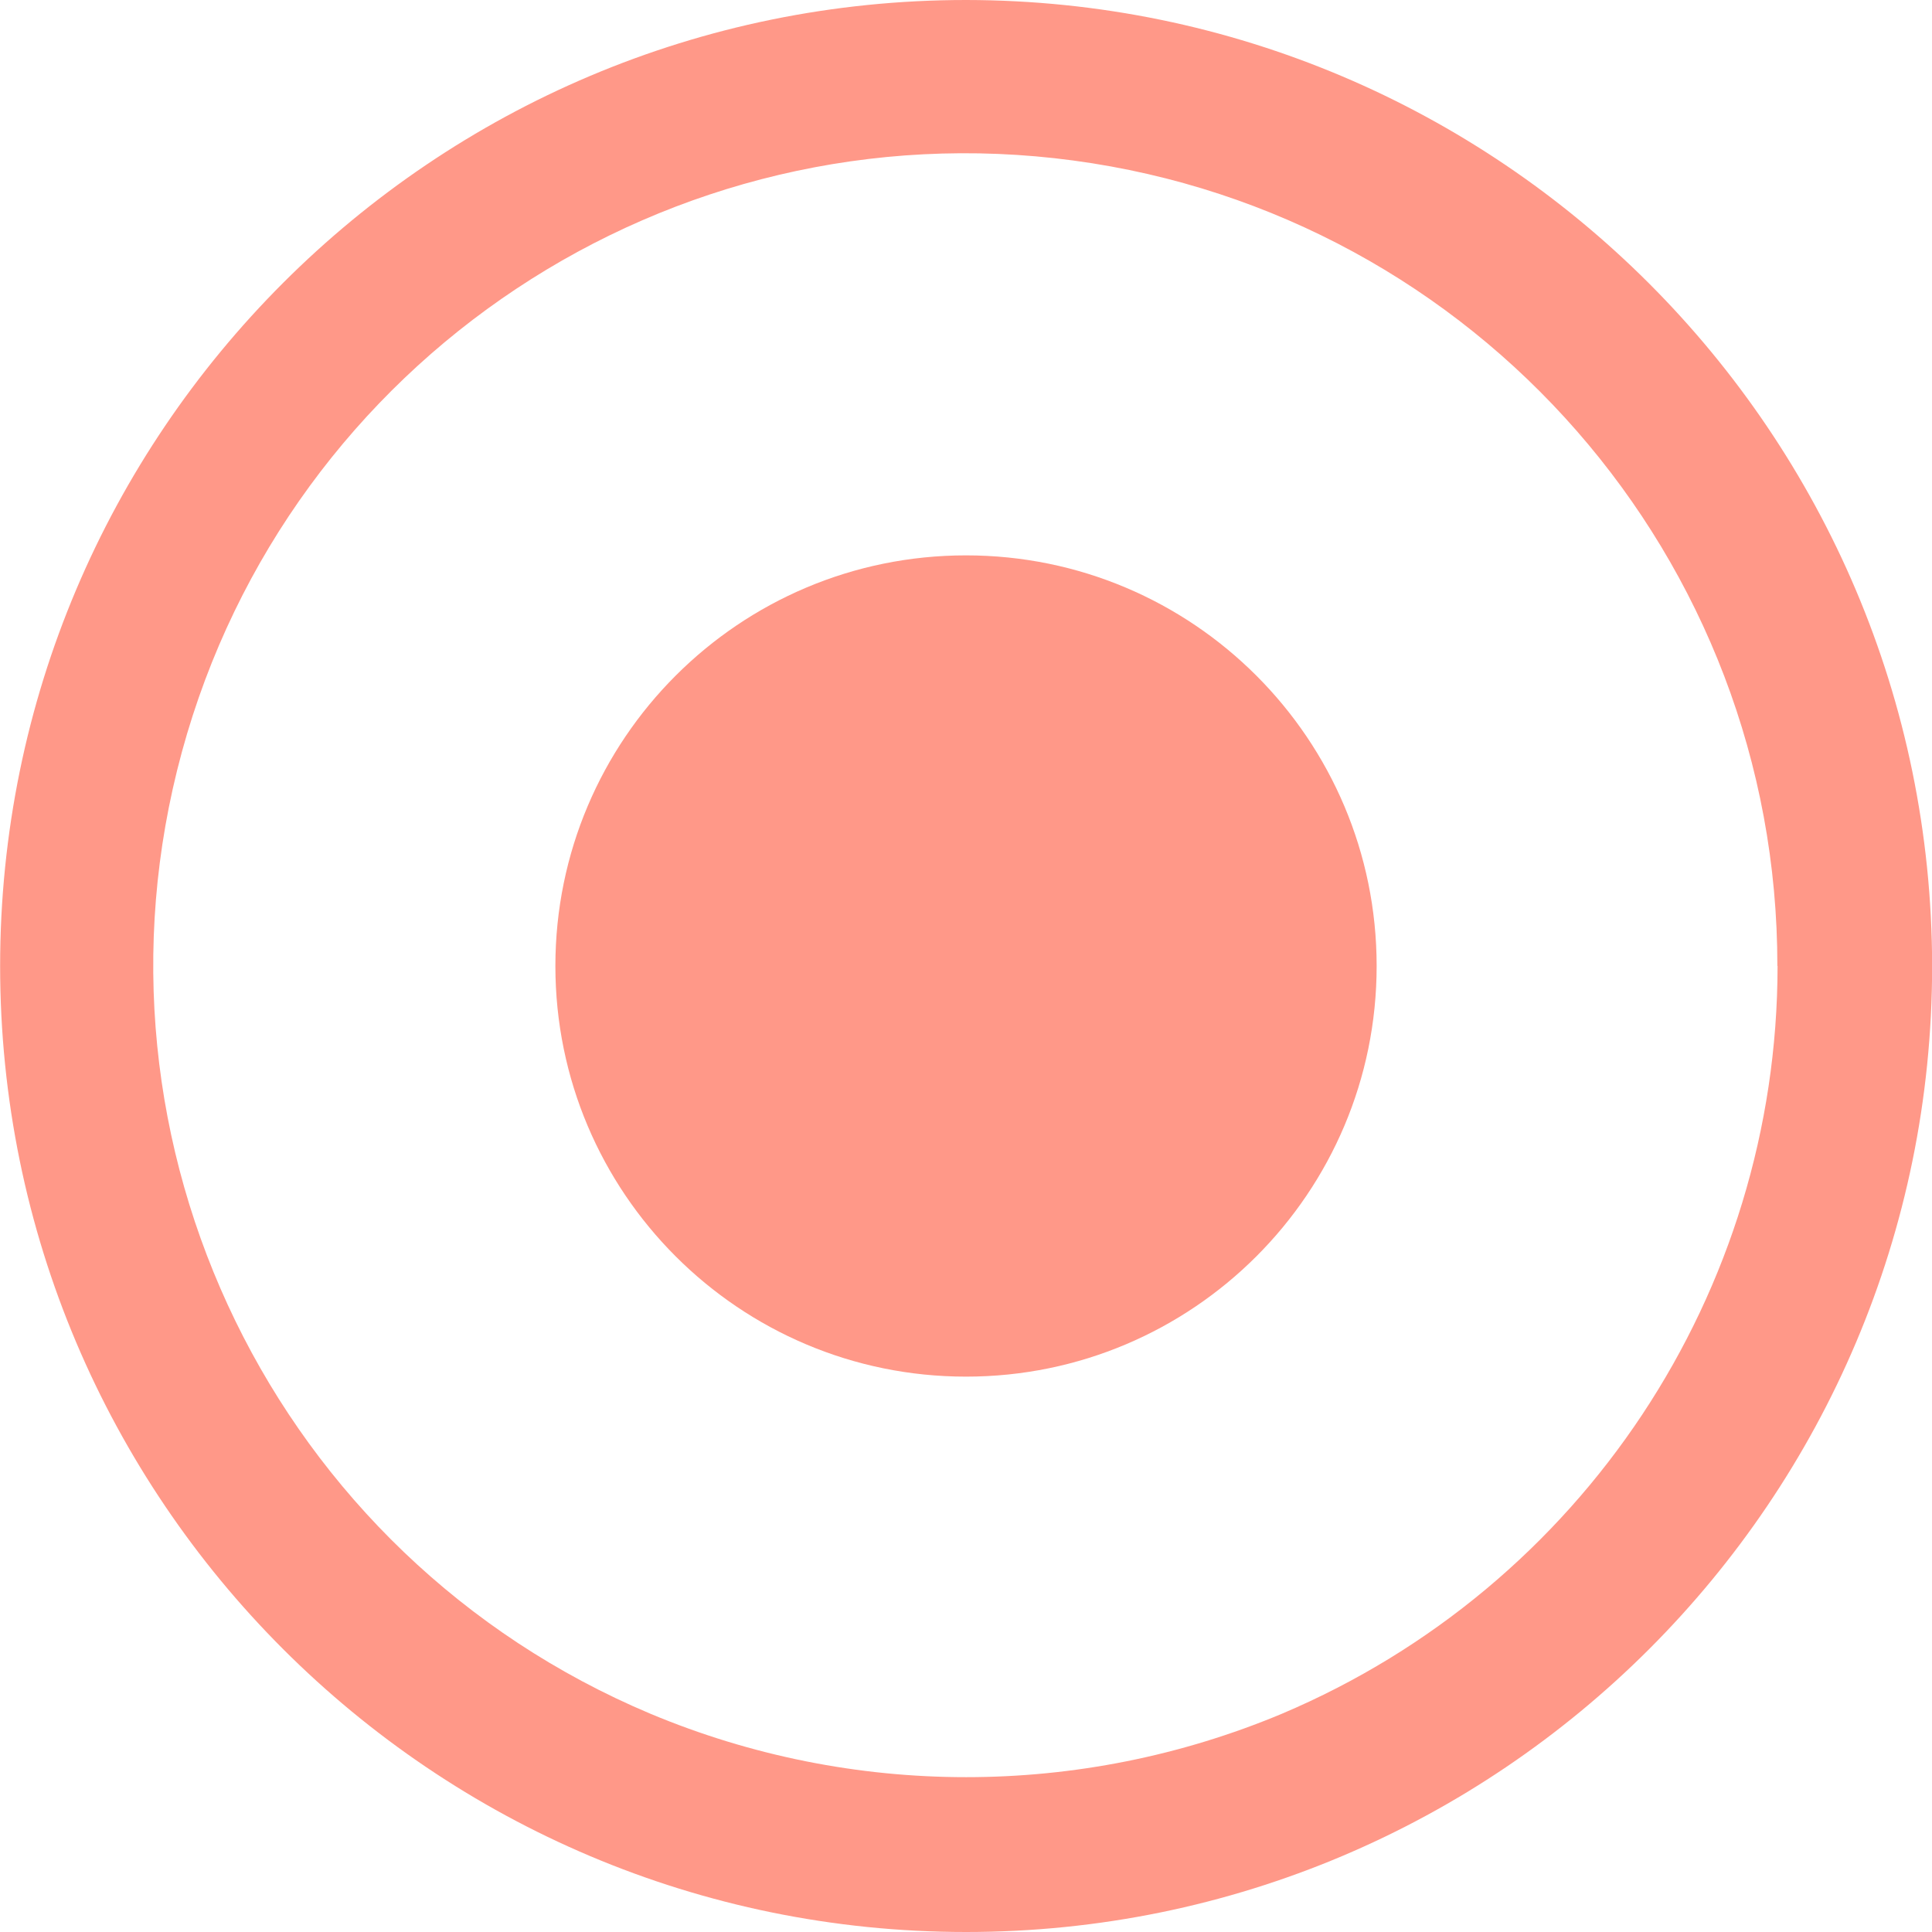
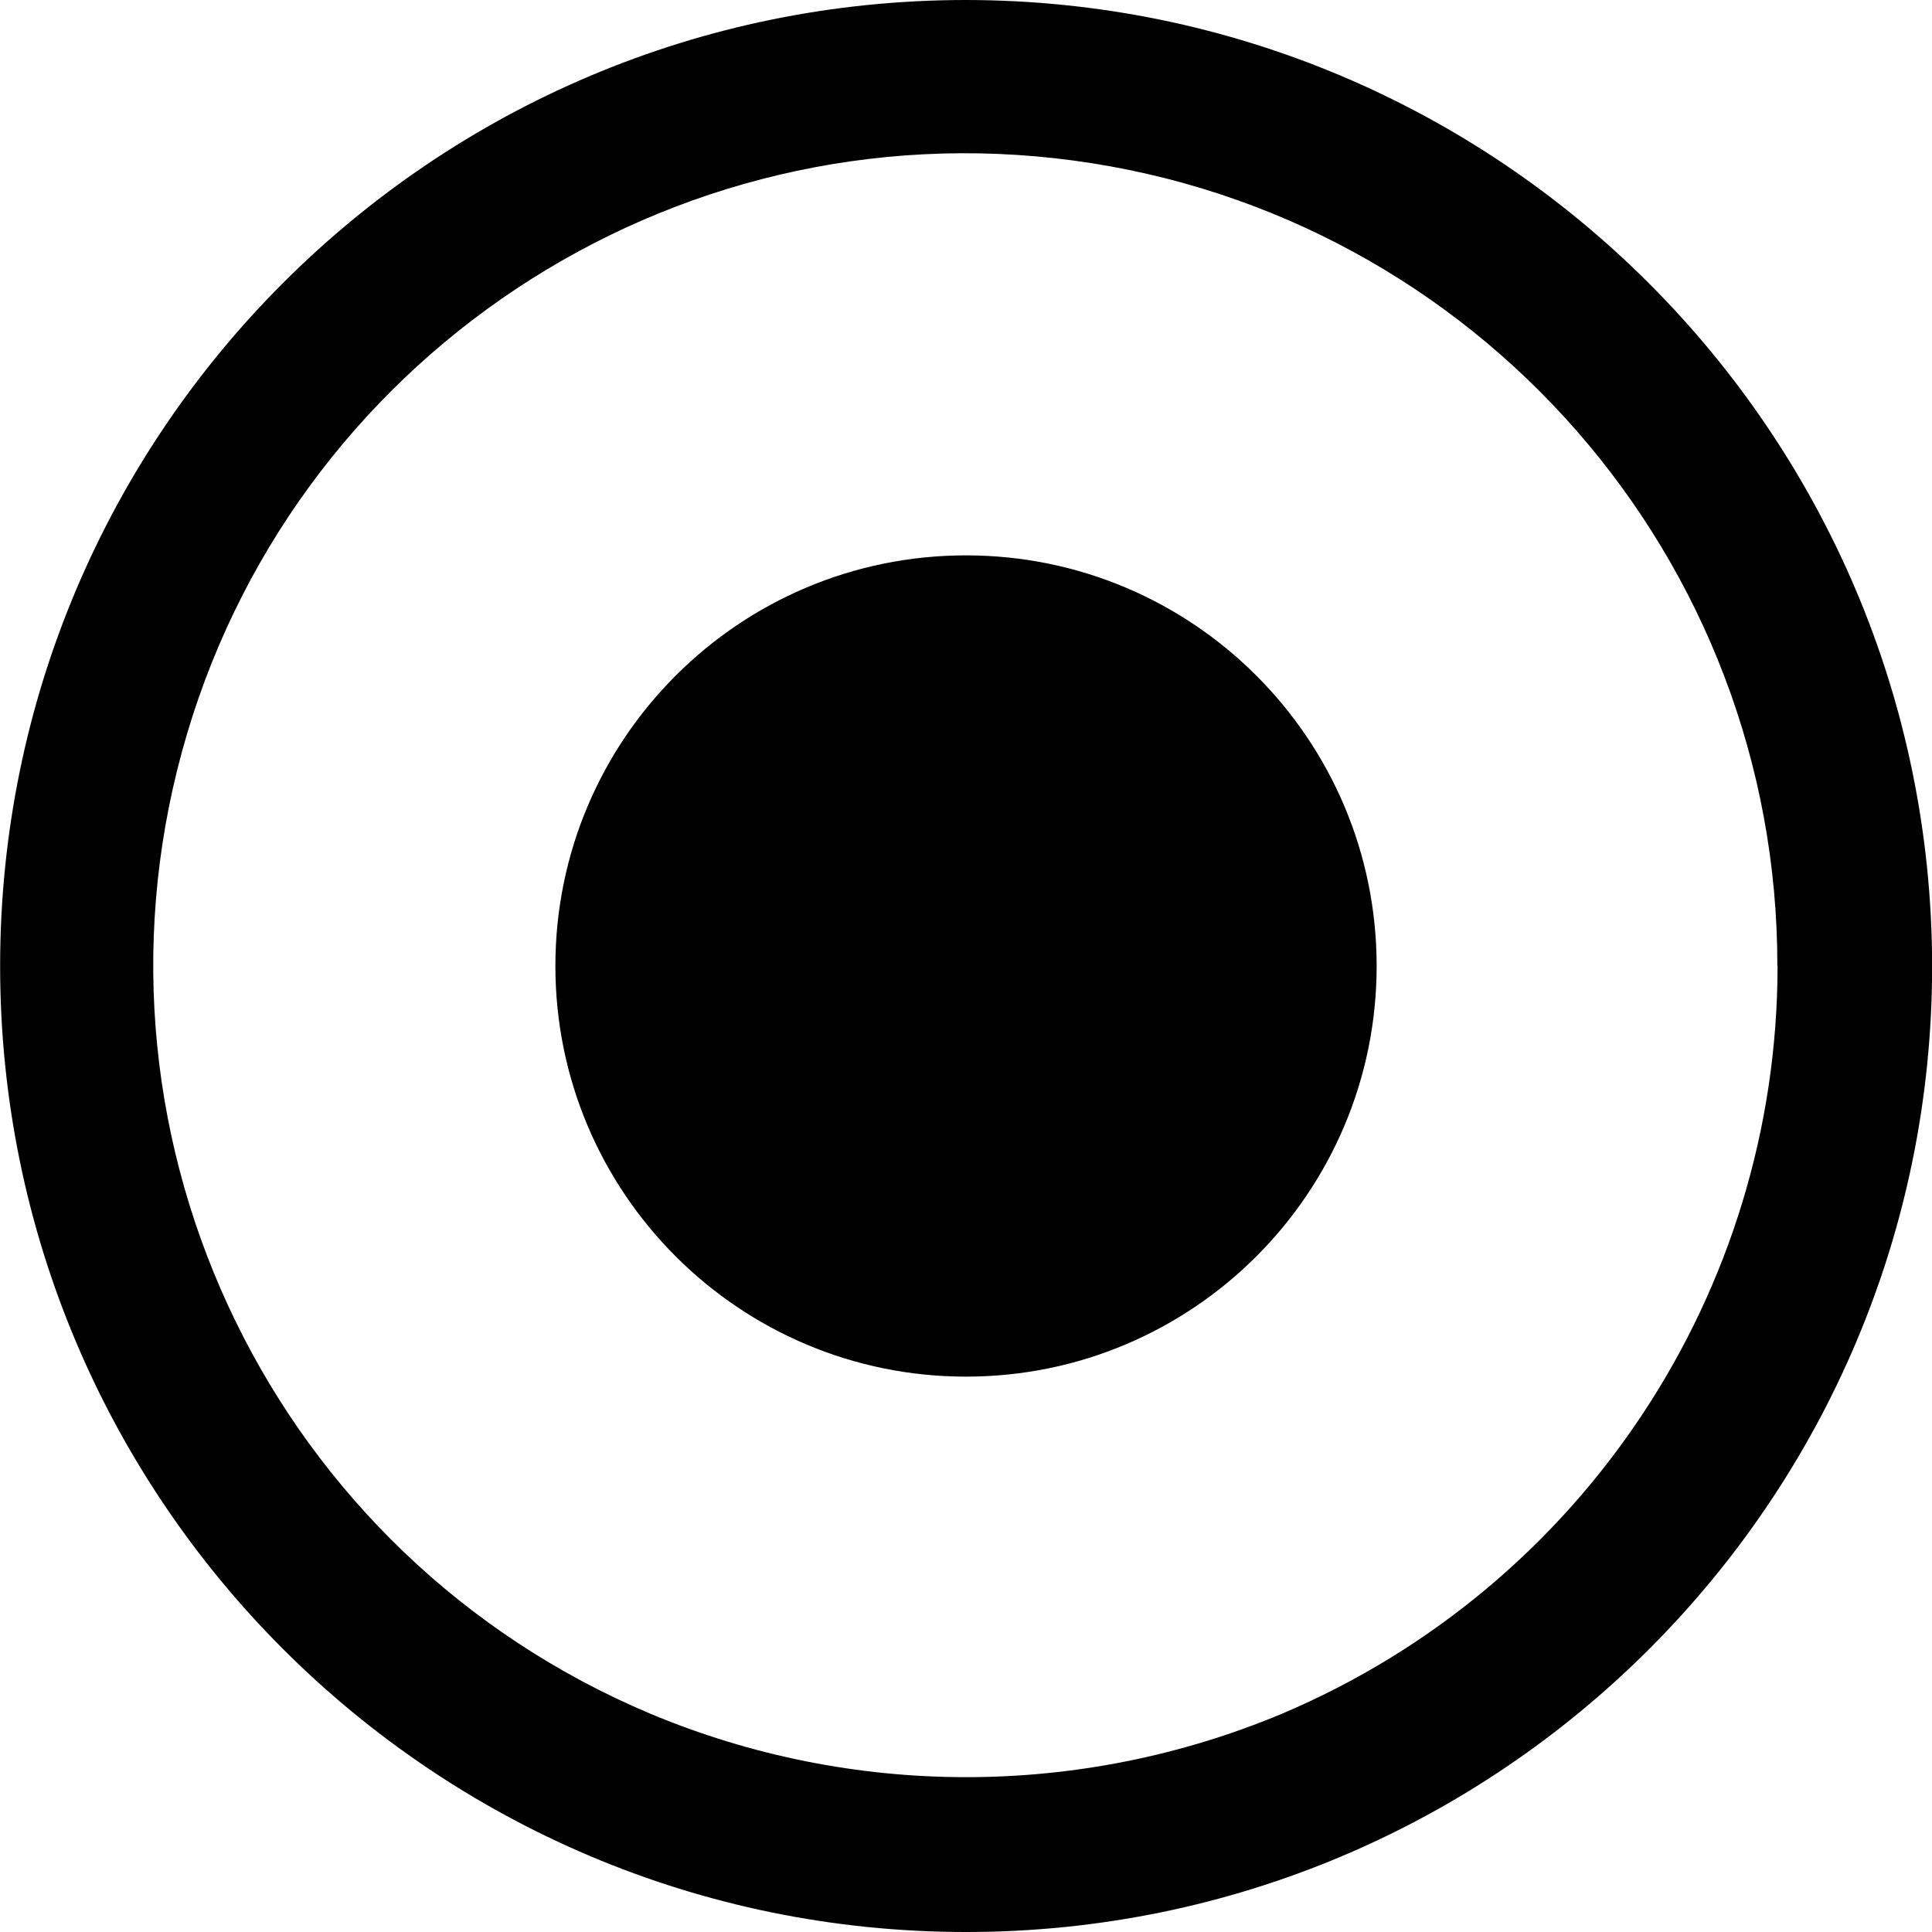
<svg xmlns="http://www.w3.org/2000/svg" width="48" height="48" viewBox="0 0 48 48">
  <g id="RADIO_CHECKED_48" data-name="RADIO CHECKED 48" transform="translate(-182 -682)">
    <g id="그룹_3864" data-name="그룹 3864" transform="translate(-4176.297 598.5)">
-       <path id="패스_1302" data-name="패스 1302" d="M4382.3,83.5a24,24,0,1,0,24,24A24.027,24.027,0,0,0,4382.3,83.5Zm20.16,24a20.185,20.185,0,0,1-12.313,18.577,20.317,20.317,0,0,1-15.692,0,20.174,20.174,0,1,1,28-18.577Z" transform="translate(0 0)" fill="#ff9888" />
-       <circle id="타원_100" data-name="타원 100" cx="10.202" cy="10.202" r="10.202" transform="translate(4372.095 97.298)" fill="#ff9888" />
+       <path id="패스_1302" data-name="패스 1302" d="M4382.3,83.5a24,24,0,1,0,24,24A24.027,24.027,0,0,0,4382.3,83.5Zm20.16,24a20.185,20.185,0,0,1-12.313,18.577,20.317,20.317,0,0,1-15.692,0,20.174,20.174,0,1,1,28-18.577Z" transform="translate(0 0)" fill="#000" />
+       <circle id="타원_100" data-name="타원 100" cx="10.202" cy="10.202" r="10.202" transform="translate(4372.095 97.298)" fill="#000" />
    </g>
  </g>
</svg>
